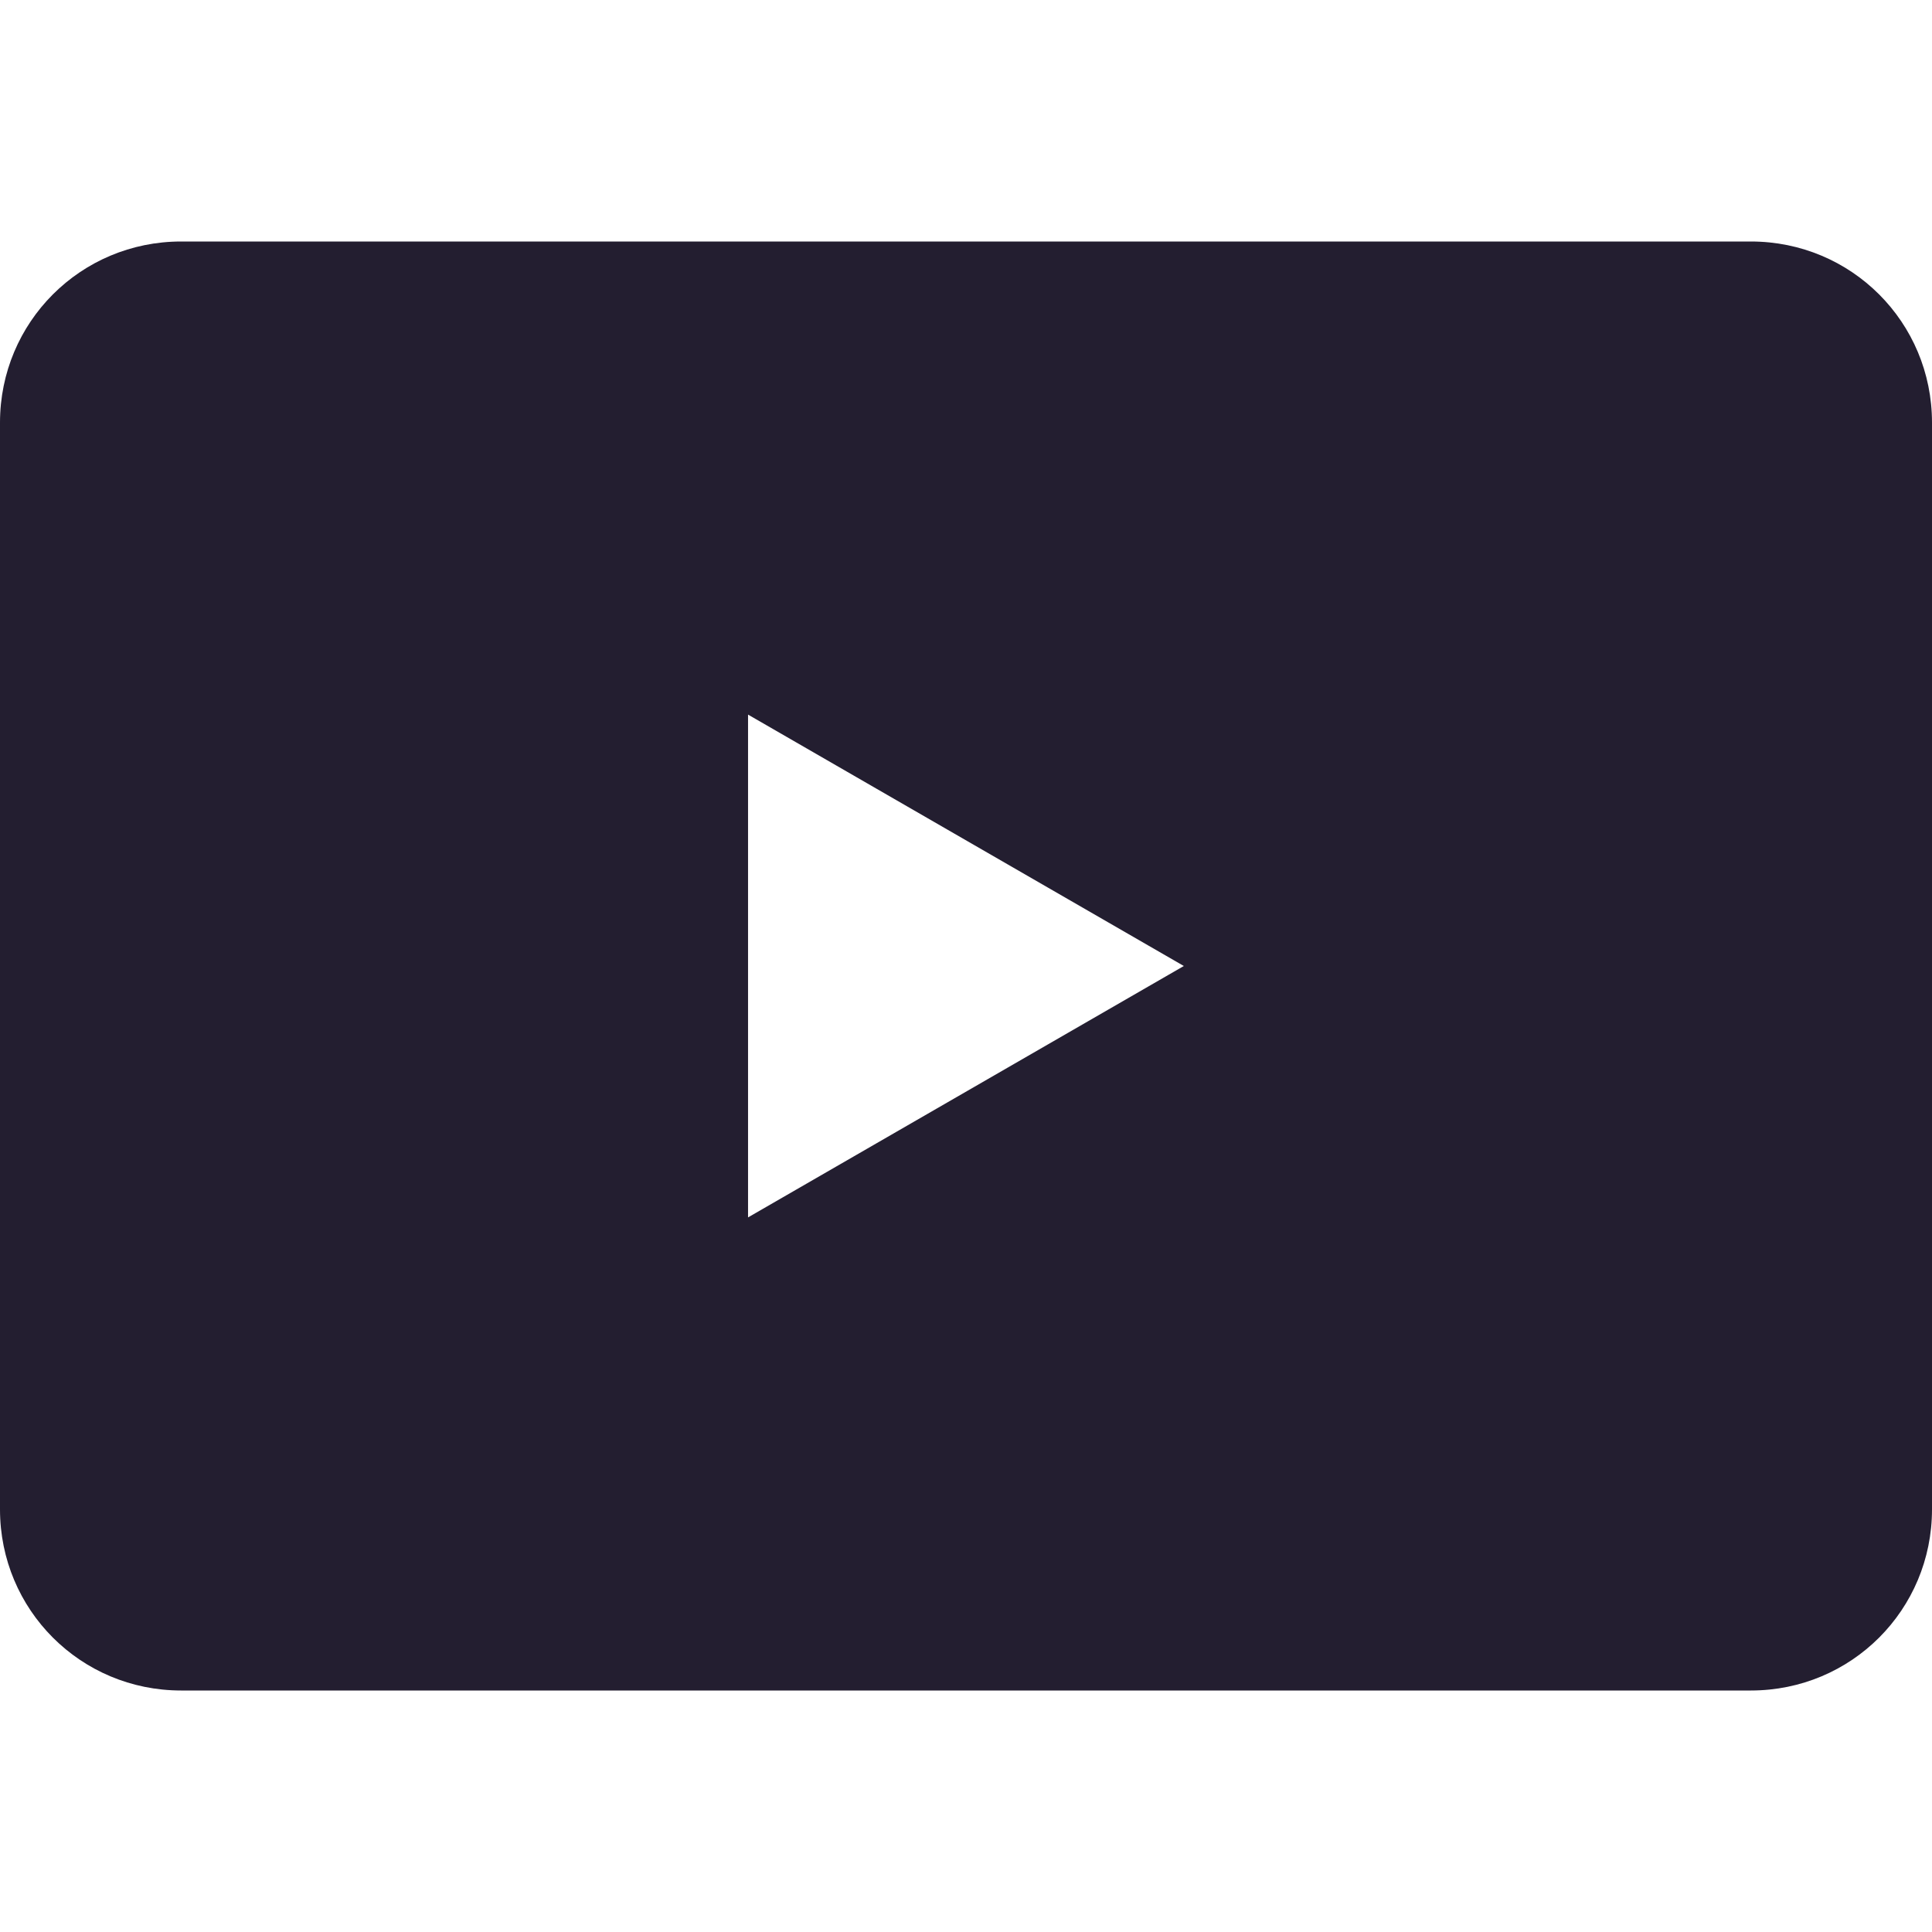
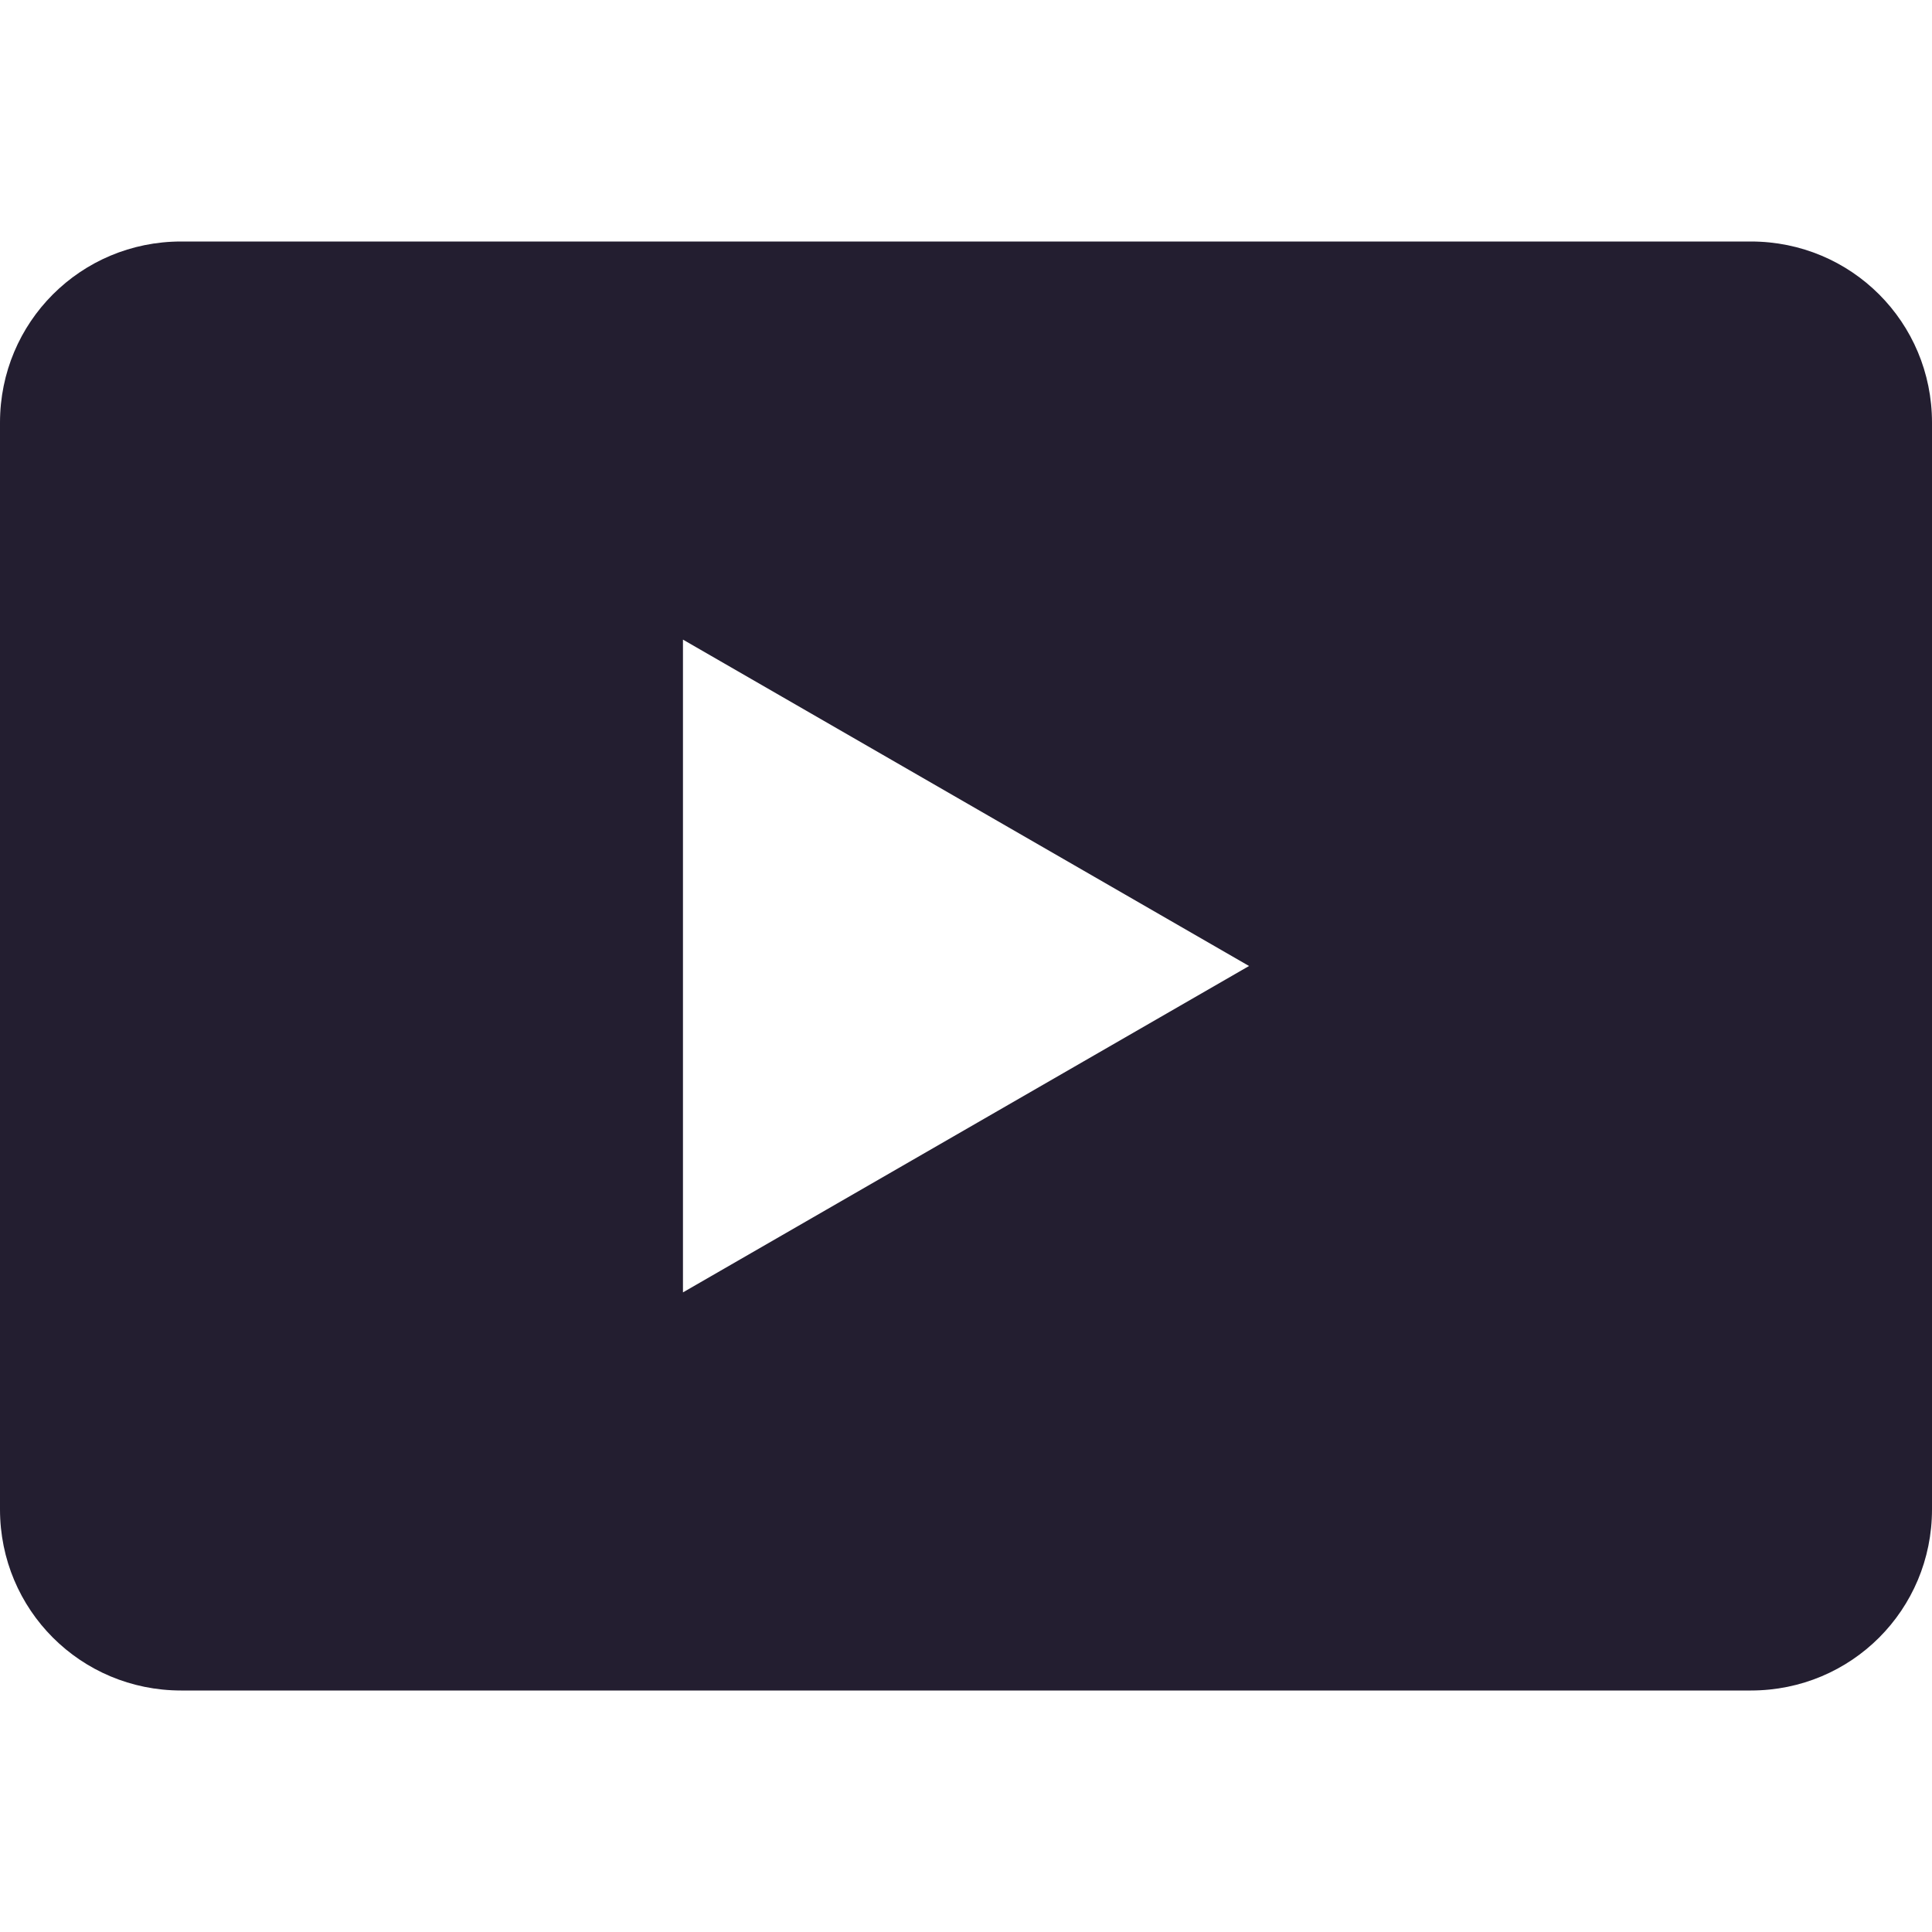
<svg xmlns="http://www.w3.org/2000/svg" height="16px" viewBox="0 0 16 16" width="16px">
-   <path d="m 1.5 2 c -0.832 0 -1.5 0.668 -1.5 1.5 v 9 c 0 0.832 0.668 1.5 1.5 1.5 h 13 c 0.832 0 1.5 -0.668 1.5 -1.5 v -9 c 0 -0.832 -0.668 -1.5 -1.5 -1.5 z m 4.695 3.918 l 3.609 2.082 l -3.609 2.082 z m 0 0" fill="#231e30" />
+   <path d="m 1.5 2 c -0.832 0 -1.5 0.668 -1.5 1.5 v 9 c 0 0.832 0.668 1.5 1.5 1.5 h 13 c 0.832 0 1.5 -0.668 1.5 -1.5 v -9 c 0 -0.832 -0.668 -1.5 -1.5 -1.5 z m 4.156 3.297 l 4.688 2.703 l -4.688 2.703 z m 0 0" fill="#231e30" />
</svg>
